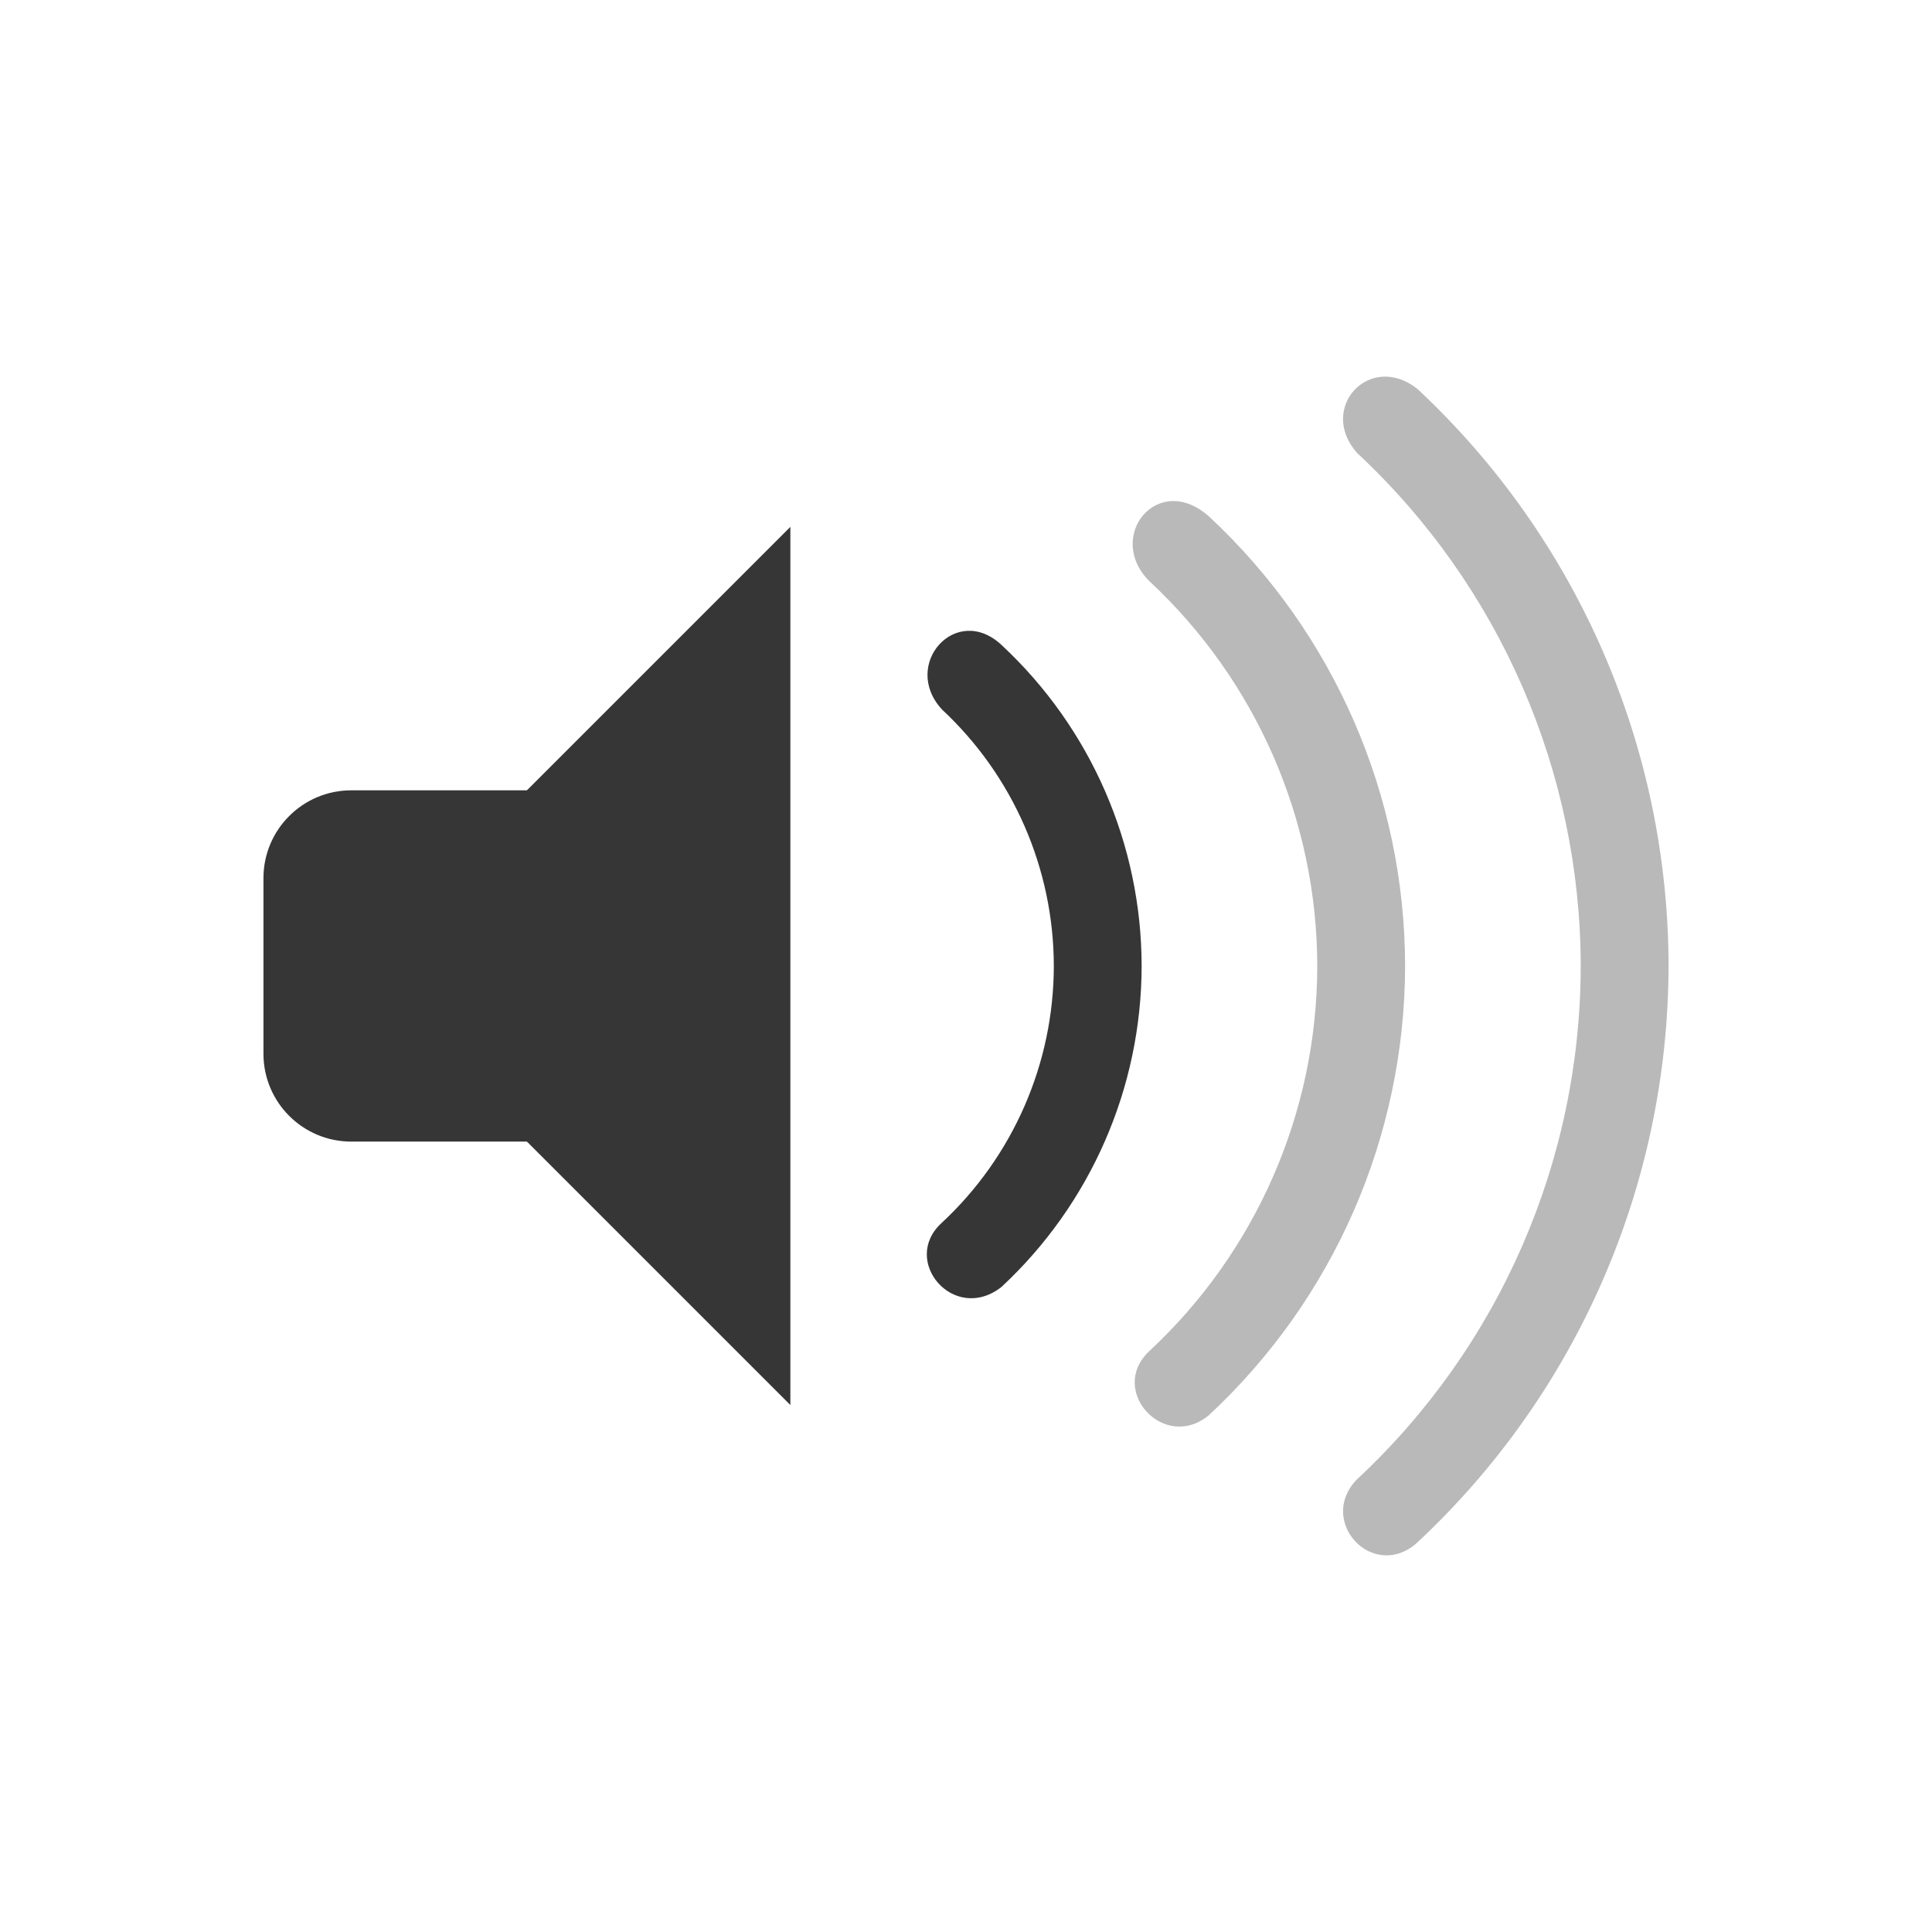
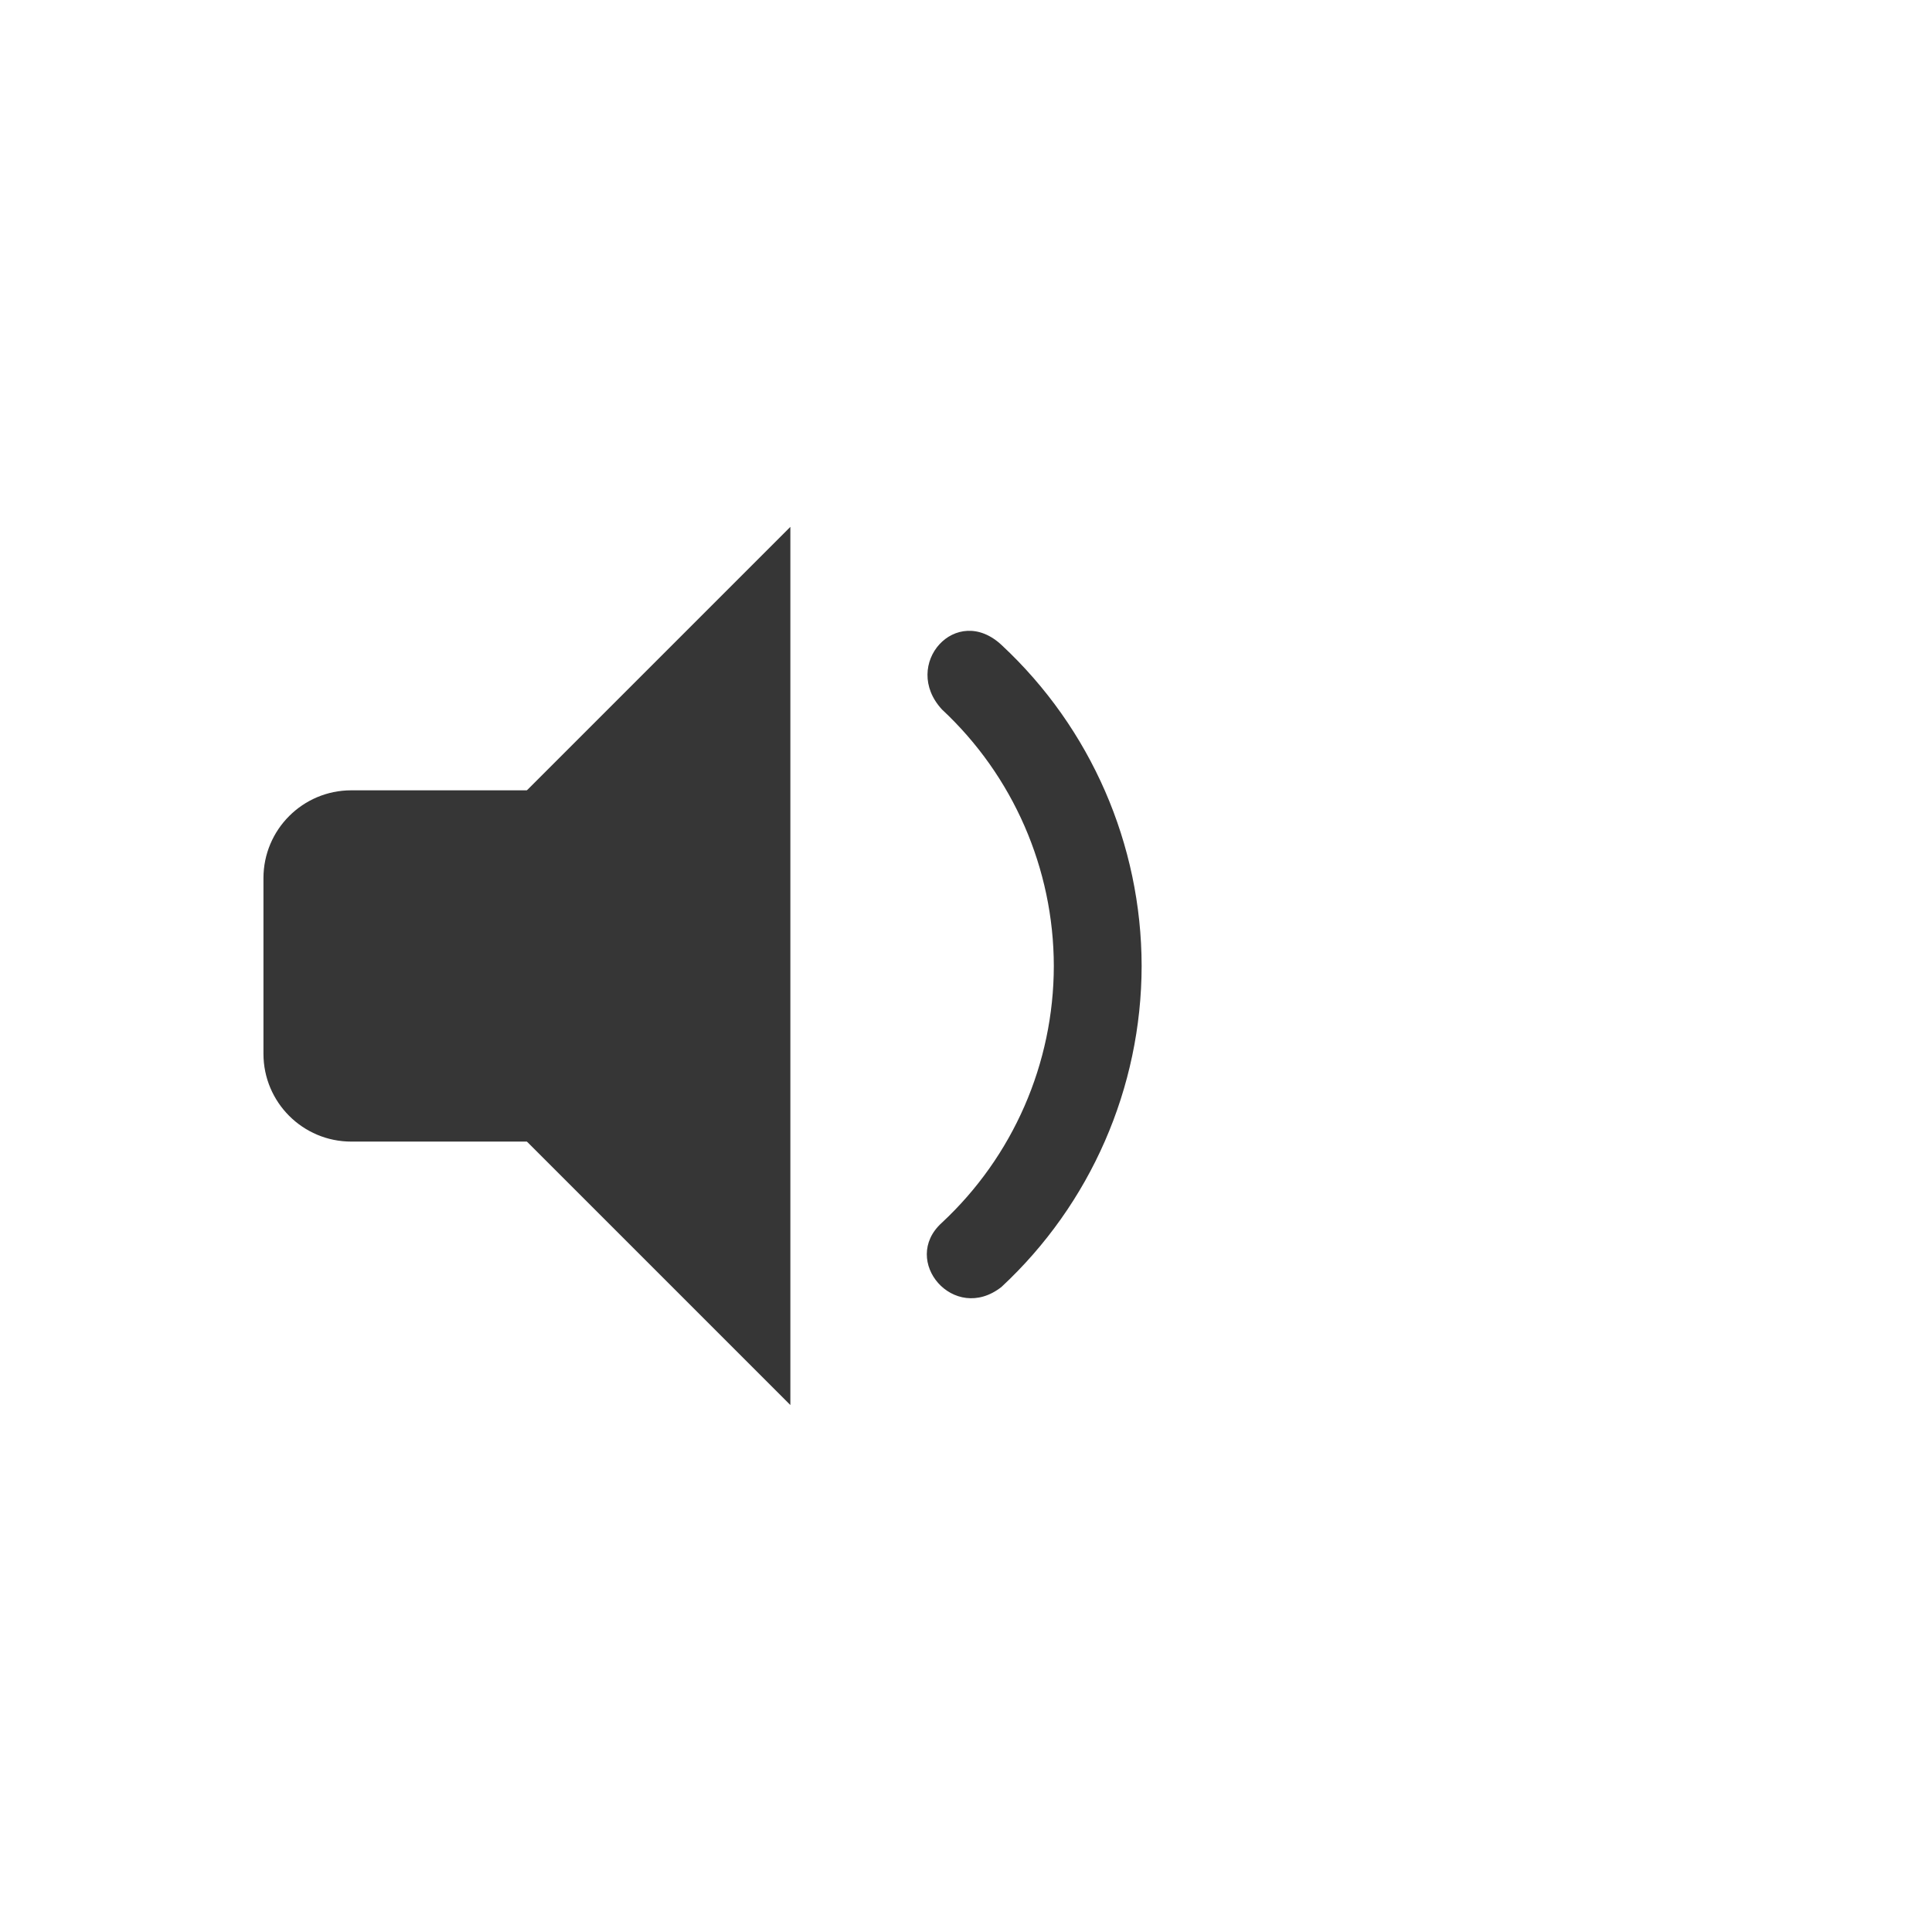
<svg xmlns="http://www.w3.org/2000/svg" width="22" height="22" version="1.1">
  <defs>
    <style id="current-color-scheme" type="text/css">
   .ColorScheme-Text { color:#363636; } .ColorScheme-Highlight { color:#4285f4; }
  </style>
  </defs>
  <g transform="translate(3 2.9995)" class="ColorScheme-Text" fill="currentColor">
    <rect y="6" width="5" height="4" ry="1" />
    <path d="m6 3-3 3v4l3 3z" />
    <g>
-       <path d="M 13.139,1.428 C 12.594,1 12,1.652 12.455,2.16 A 8,8 0 0 1 15,8 8,8 0 0 1 12.446,13.852 C 12,14.323 12.626,15 13.123,14.58 A 9,9 0 0 0 16,8 9,9 0 0 0 13.139,1.428 Z" opacity=".35" />
-       <path d="m10.775 2.889c-0.587-0.535-1.199 0.225-0.684 0.732a6 6 0 0 1 1.909 4.379 6 6 0 0 1-1.916 4.389c-0.469 0.446 0.173 1.146 0.68 0.728a7 7 0 0 0 2.236-5.117 7 7 0 0 0-2.225-5.111z" opacity=".35" />
      <path d="M 8.41,4.35 C 7.89,3.856 7.255,4.57 7.727,5.08 A 4,4 0 0 1 9,8 4,4 0 0 1 7.723,10.926 c -0.473,0.43 0.14,1.152 0.68,0.73 A 5,5 0 0 0 10,8 5,5 0 0 0 8.41,4.35 Z" />
    </g>
  </g>
</svg>
